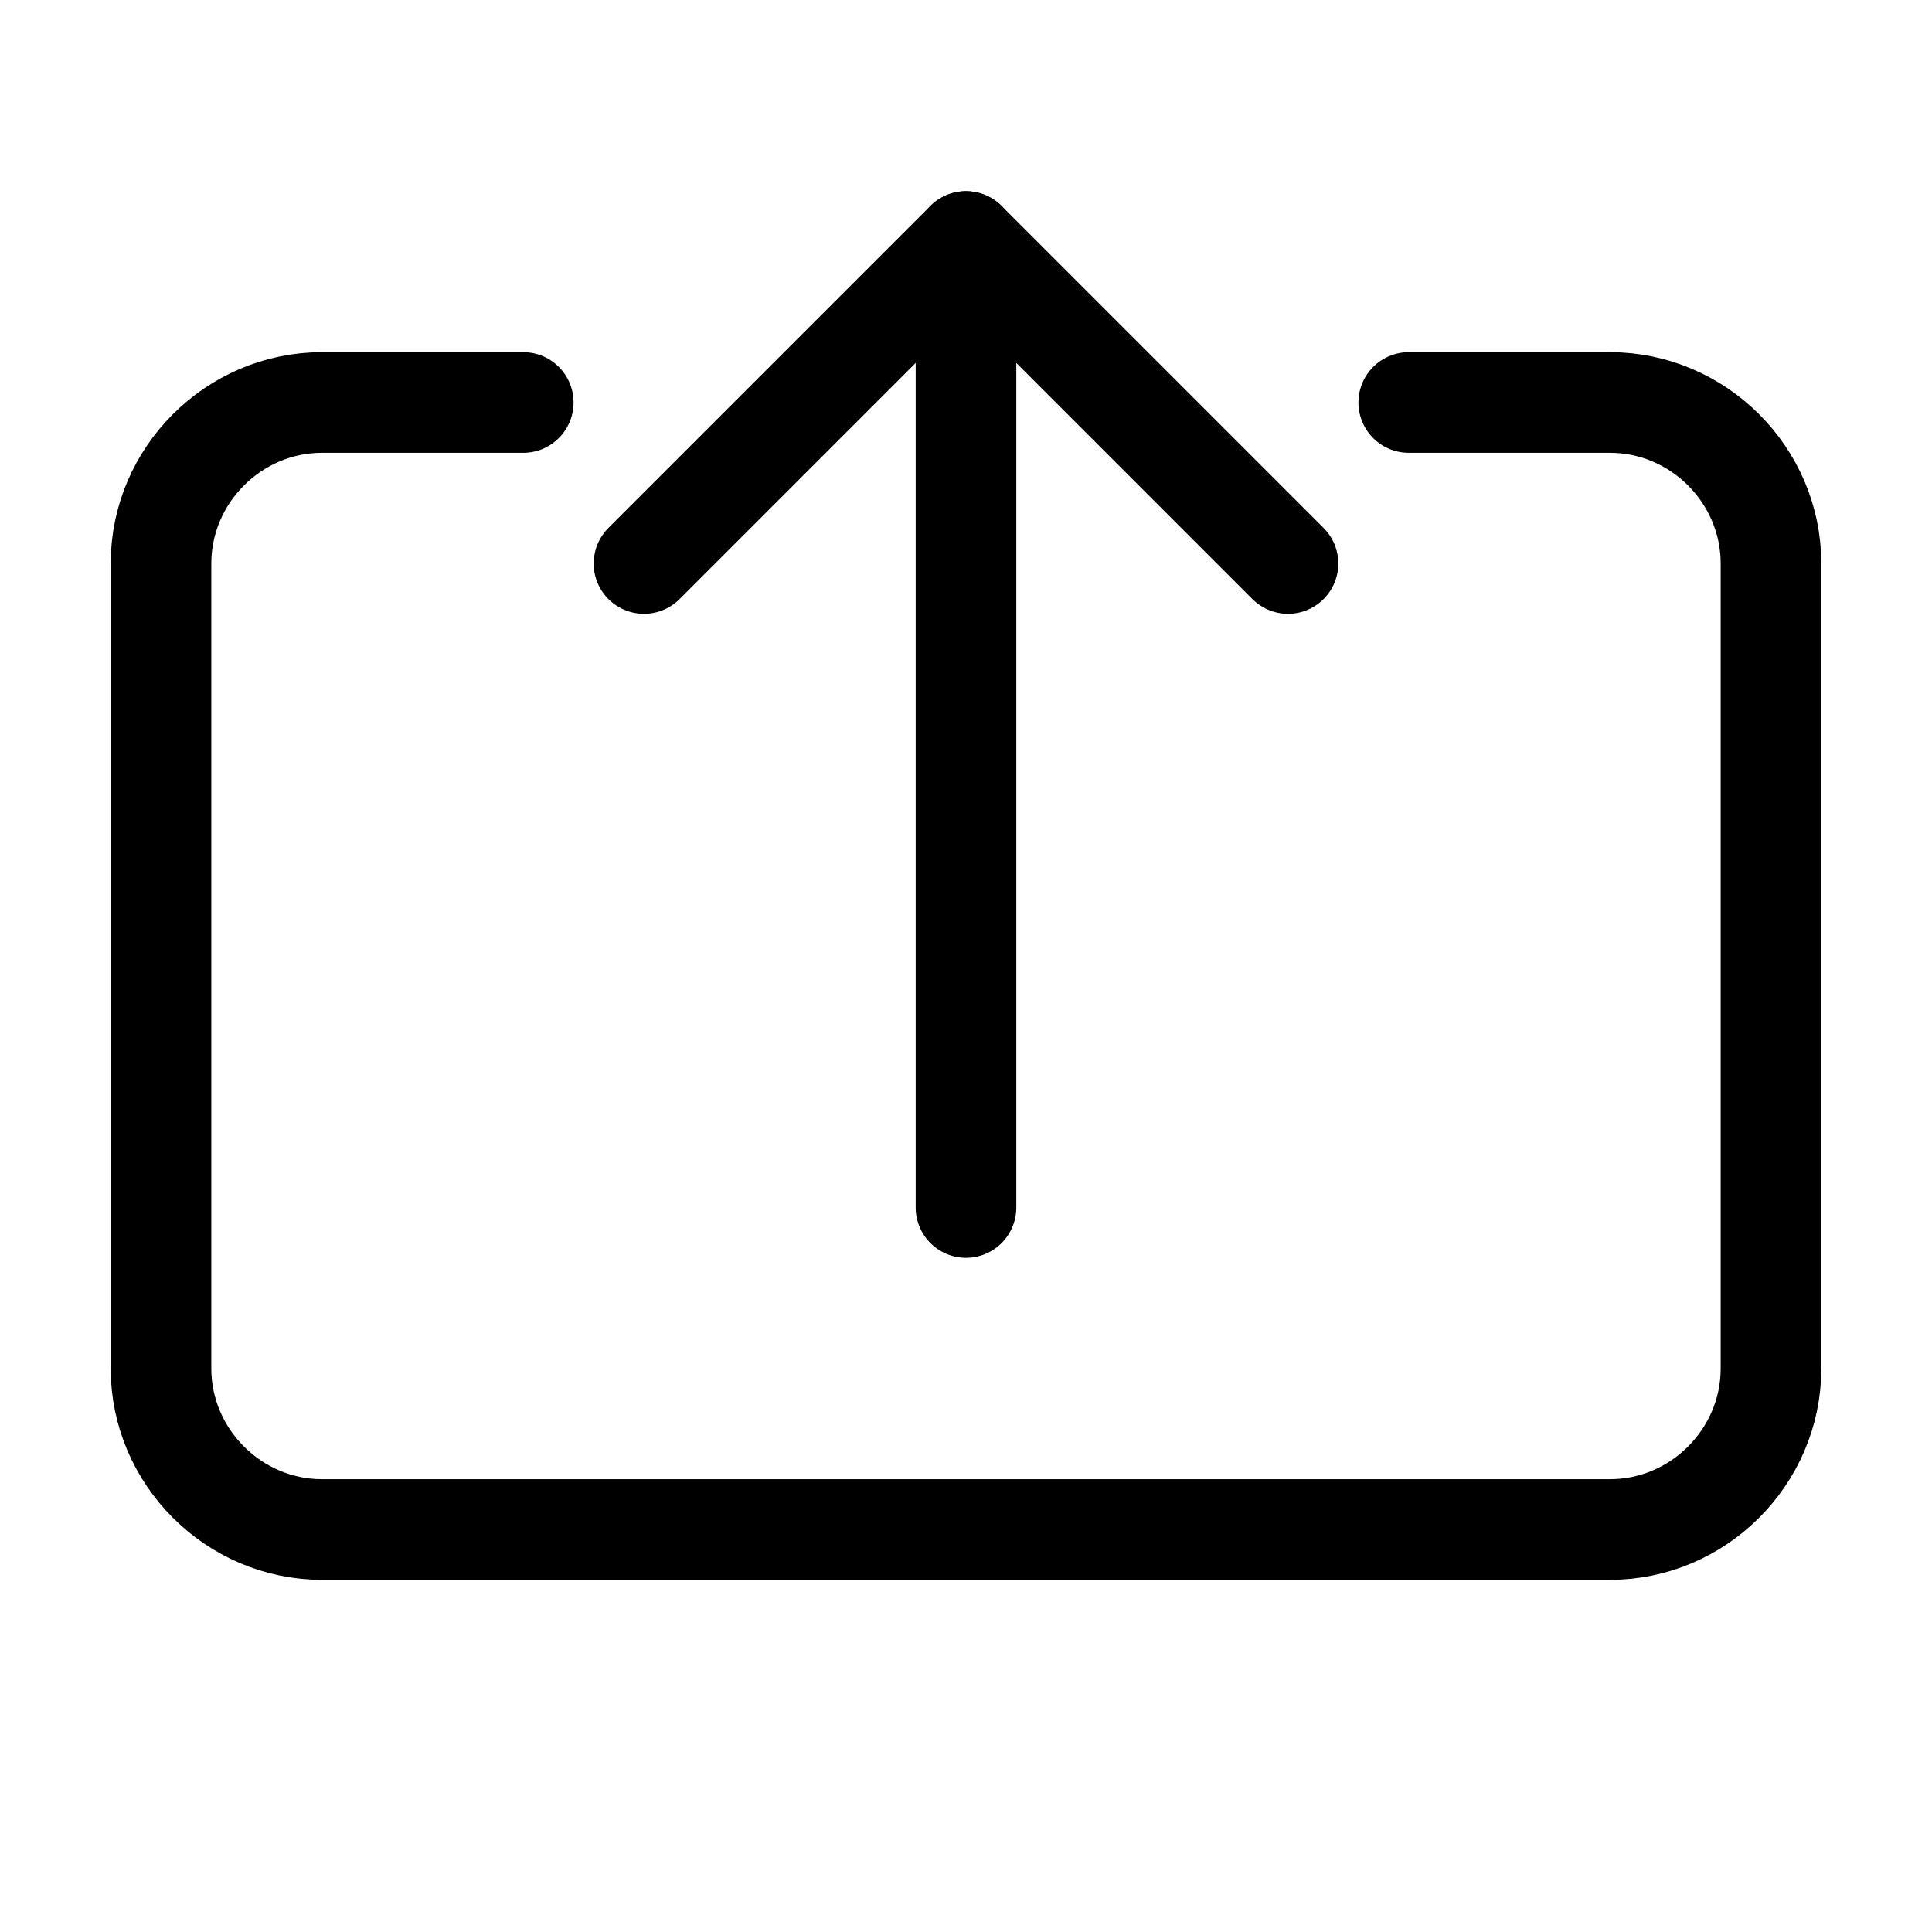
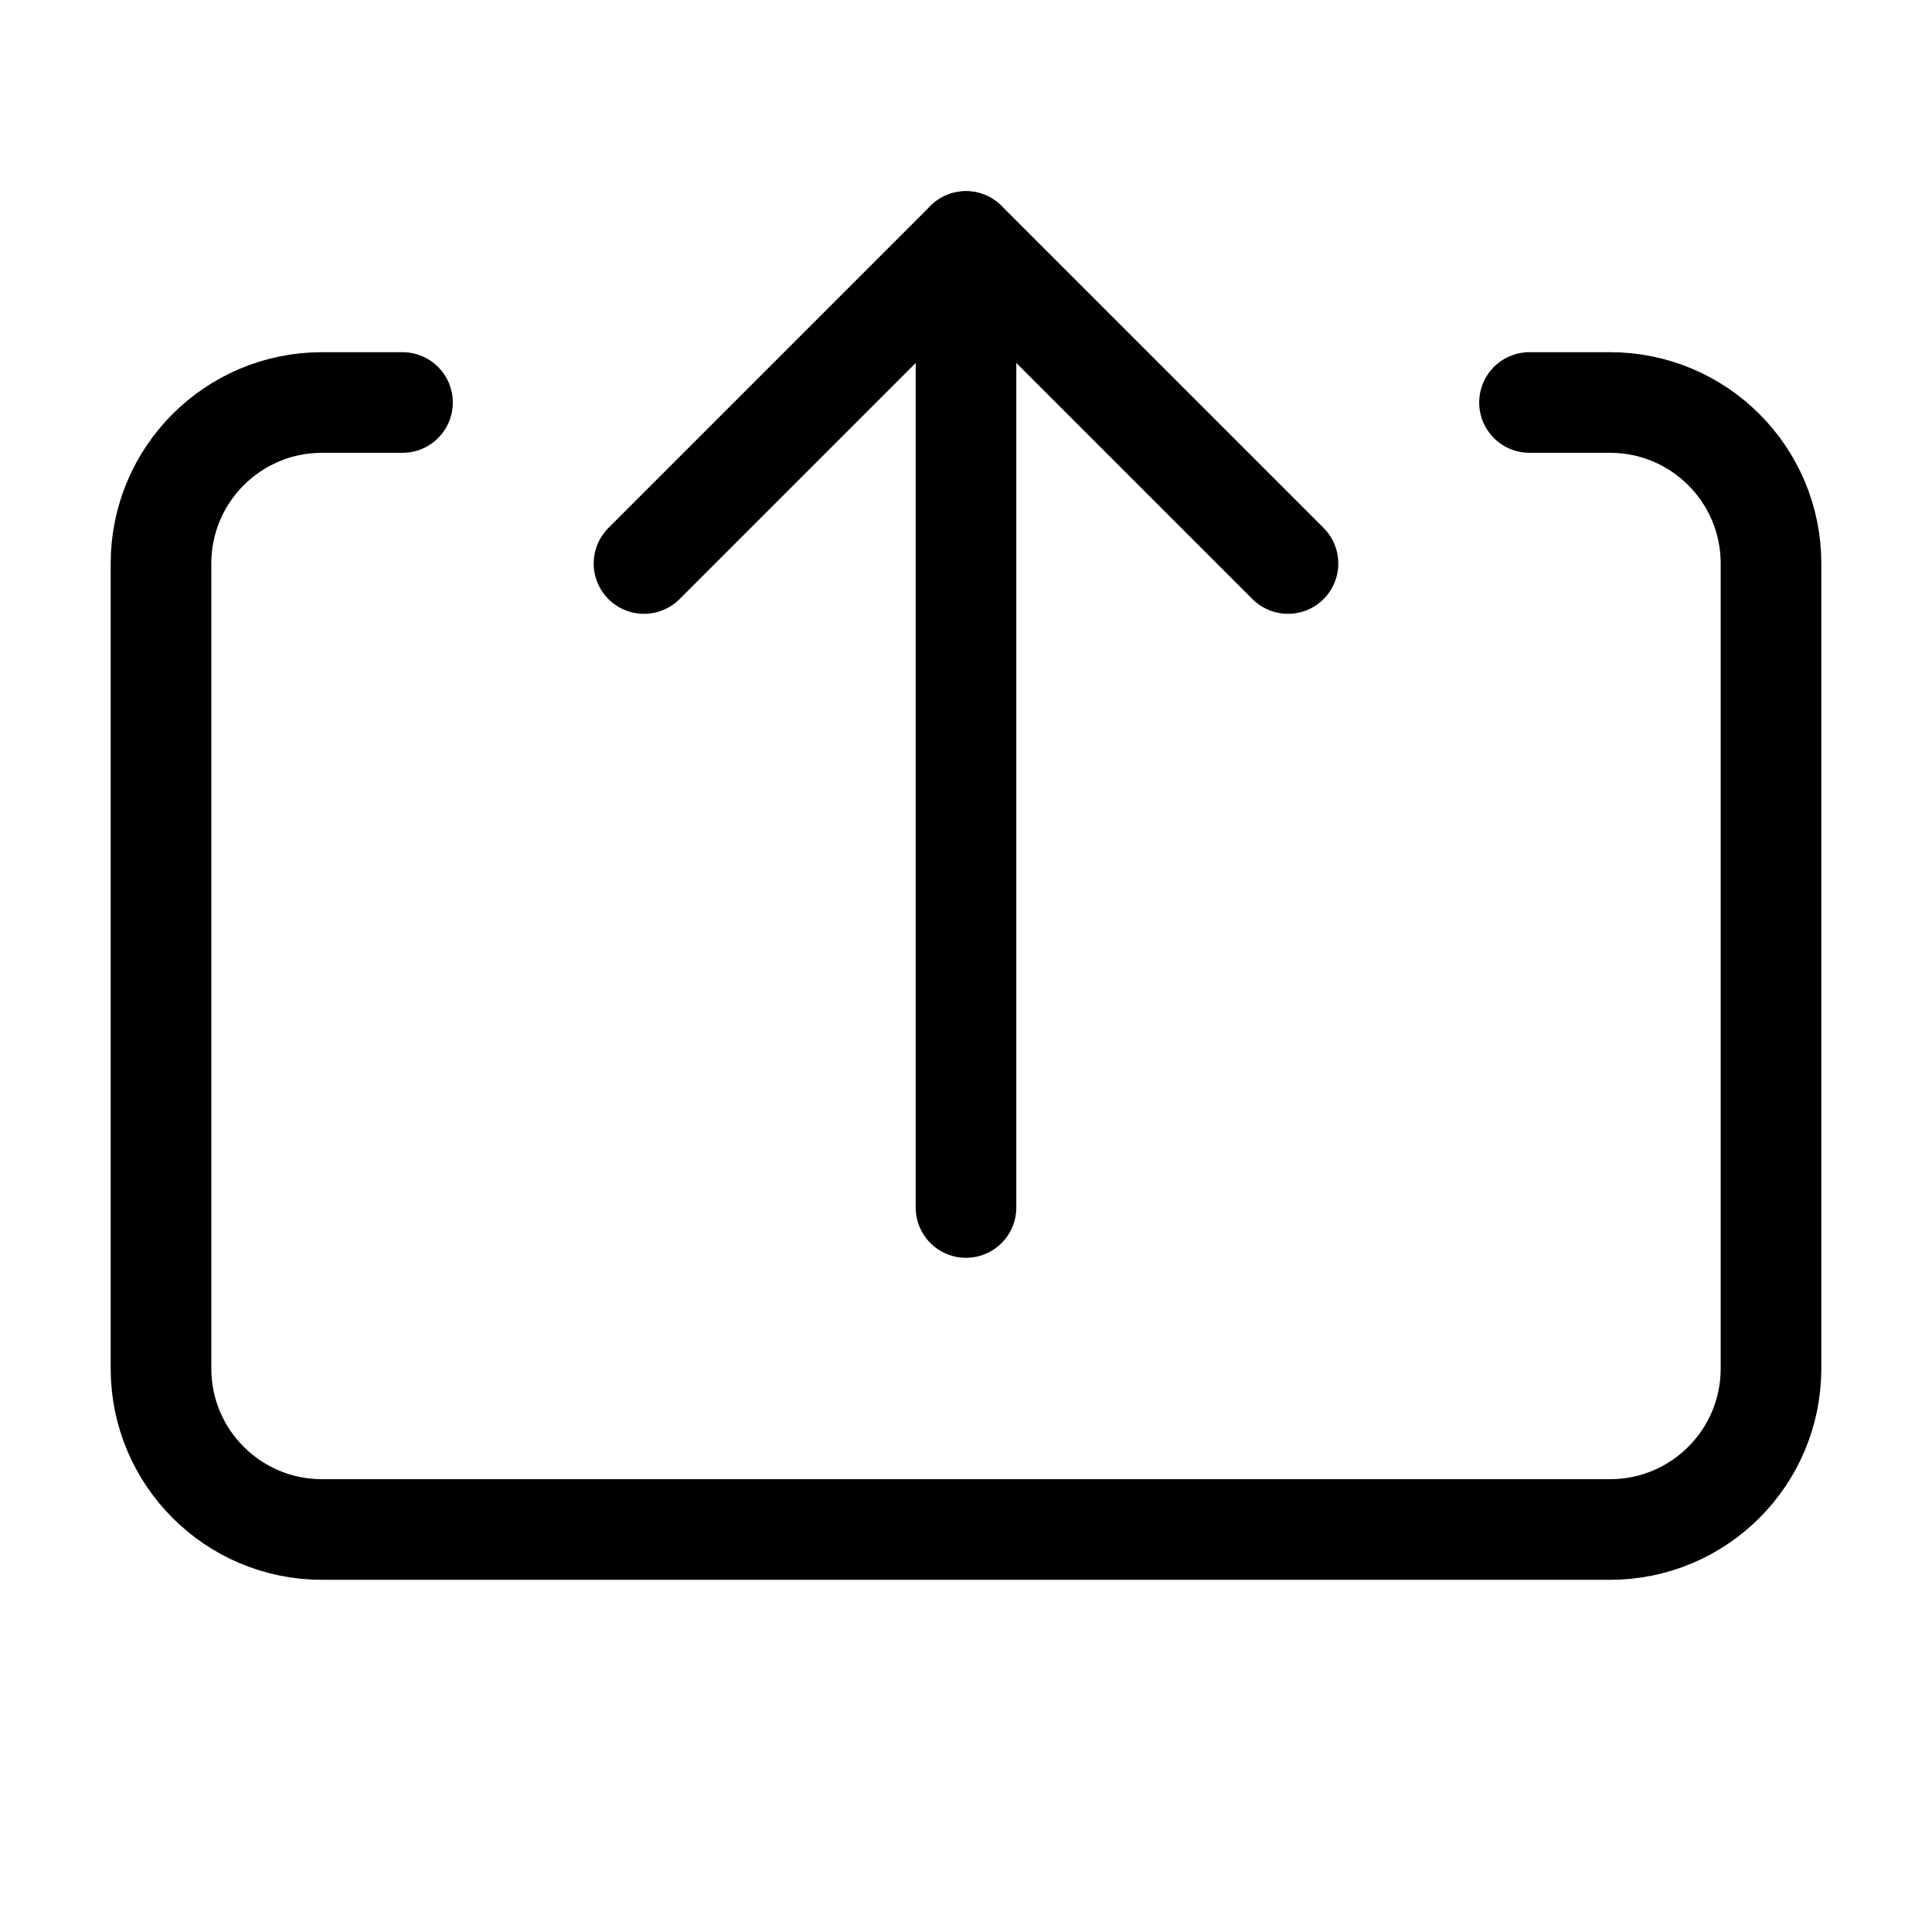
- <svg xmlns="http://www.w3.org/2000/svg" width="100%" height="100%" viewBox="0 0 16 16" version="1.1" xml:space="preserve" style="fill-rule:evenodd;clip-rule:evenodd;stroke-linecap:round;stroke-linejoin:round;">
-   <g transform="matrix(-0.666667,-8.16431e-17,8.16431e-17,-0.666667,16,12)">
-     <path d="M12,3L12,15" style="fill:none;fill-rule:nonzero;stroke:black;stroke-width:1.25px;" />
-   </g>
-   <g transform="matrix(-0.666667,-8.16431e-17,8.16431e-17,-0.666667,16,12)">
-     <path d="M8,11L12,15L16,11" style="fill:none;fill-rule:nonzero;stroke:black;stroke-width:1.25px;" />
-   </g>
-   <g transform="matrix(0.666667,0,0,0.666667,0,0)">
-     <path d="M6.5,5L4,5C2.903,5 2,5.903 2,7L2,17C2,18.097 2.903,19 4,19L20,19C21.097,19 22,18.097 22,17L22,7C22,5.903 21.097,5 20,5L17.5,5" style="fill:none;fill-rule:nonzero;stroke:black;stroke-width:1.25px;" />
-   </g>
+ <svg xmlns="http://www.w3.org/2000/svg" width="16" height="16" viewBox="0 0 24 24" fill="none" stroke="#000000" stroke-width="1.25" stroke-linecap="round" stroke-linejoin="round" class="lucide lucide-import-icon lucide-import" version="1.1" id="svg3">
+   <defs id="defs3" />
+   <path d="M12 3v12" id="path1" />
+   <path d="m8 7 4-4 4 4" id="path2" />
+   <path d="M 5,5 H 4 C 2.895,5 2,5.895 2,7 v 10 c 0,1.105 0.895,2 2,2 h 16 c 1.105,0 2,-0.895 2,-2 V 7 C 22,5.895 21.105,5 20,5 h -1" id="path3" />
</svg>
